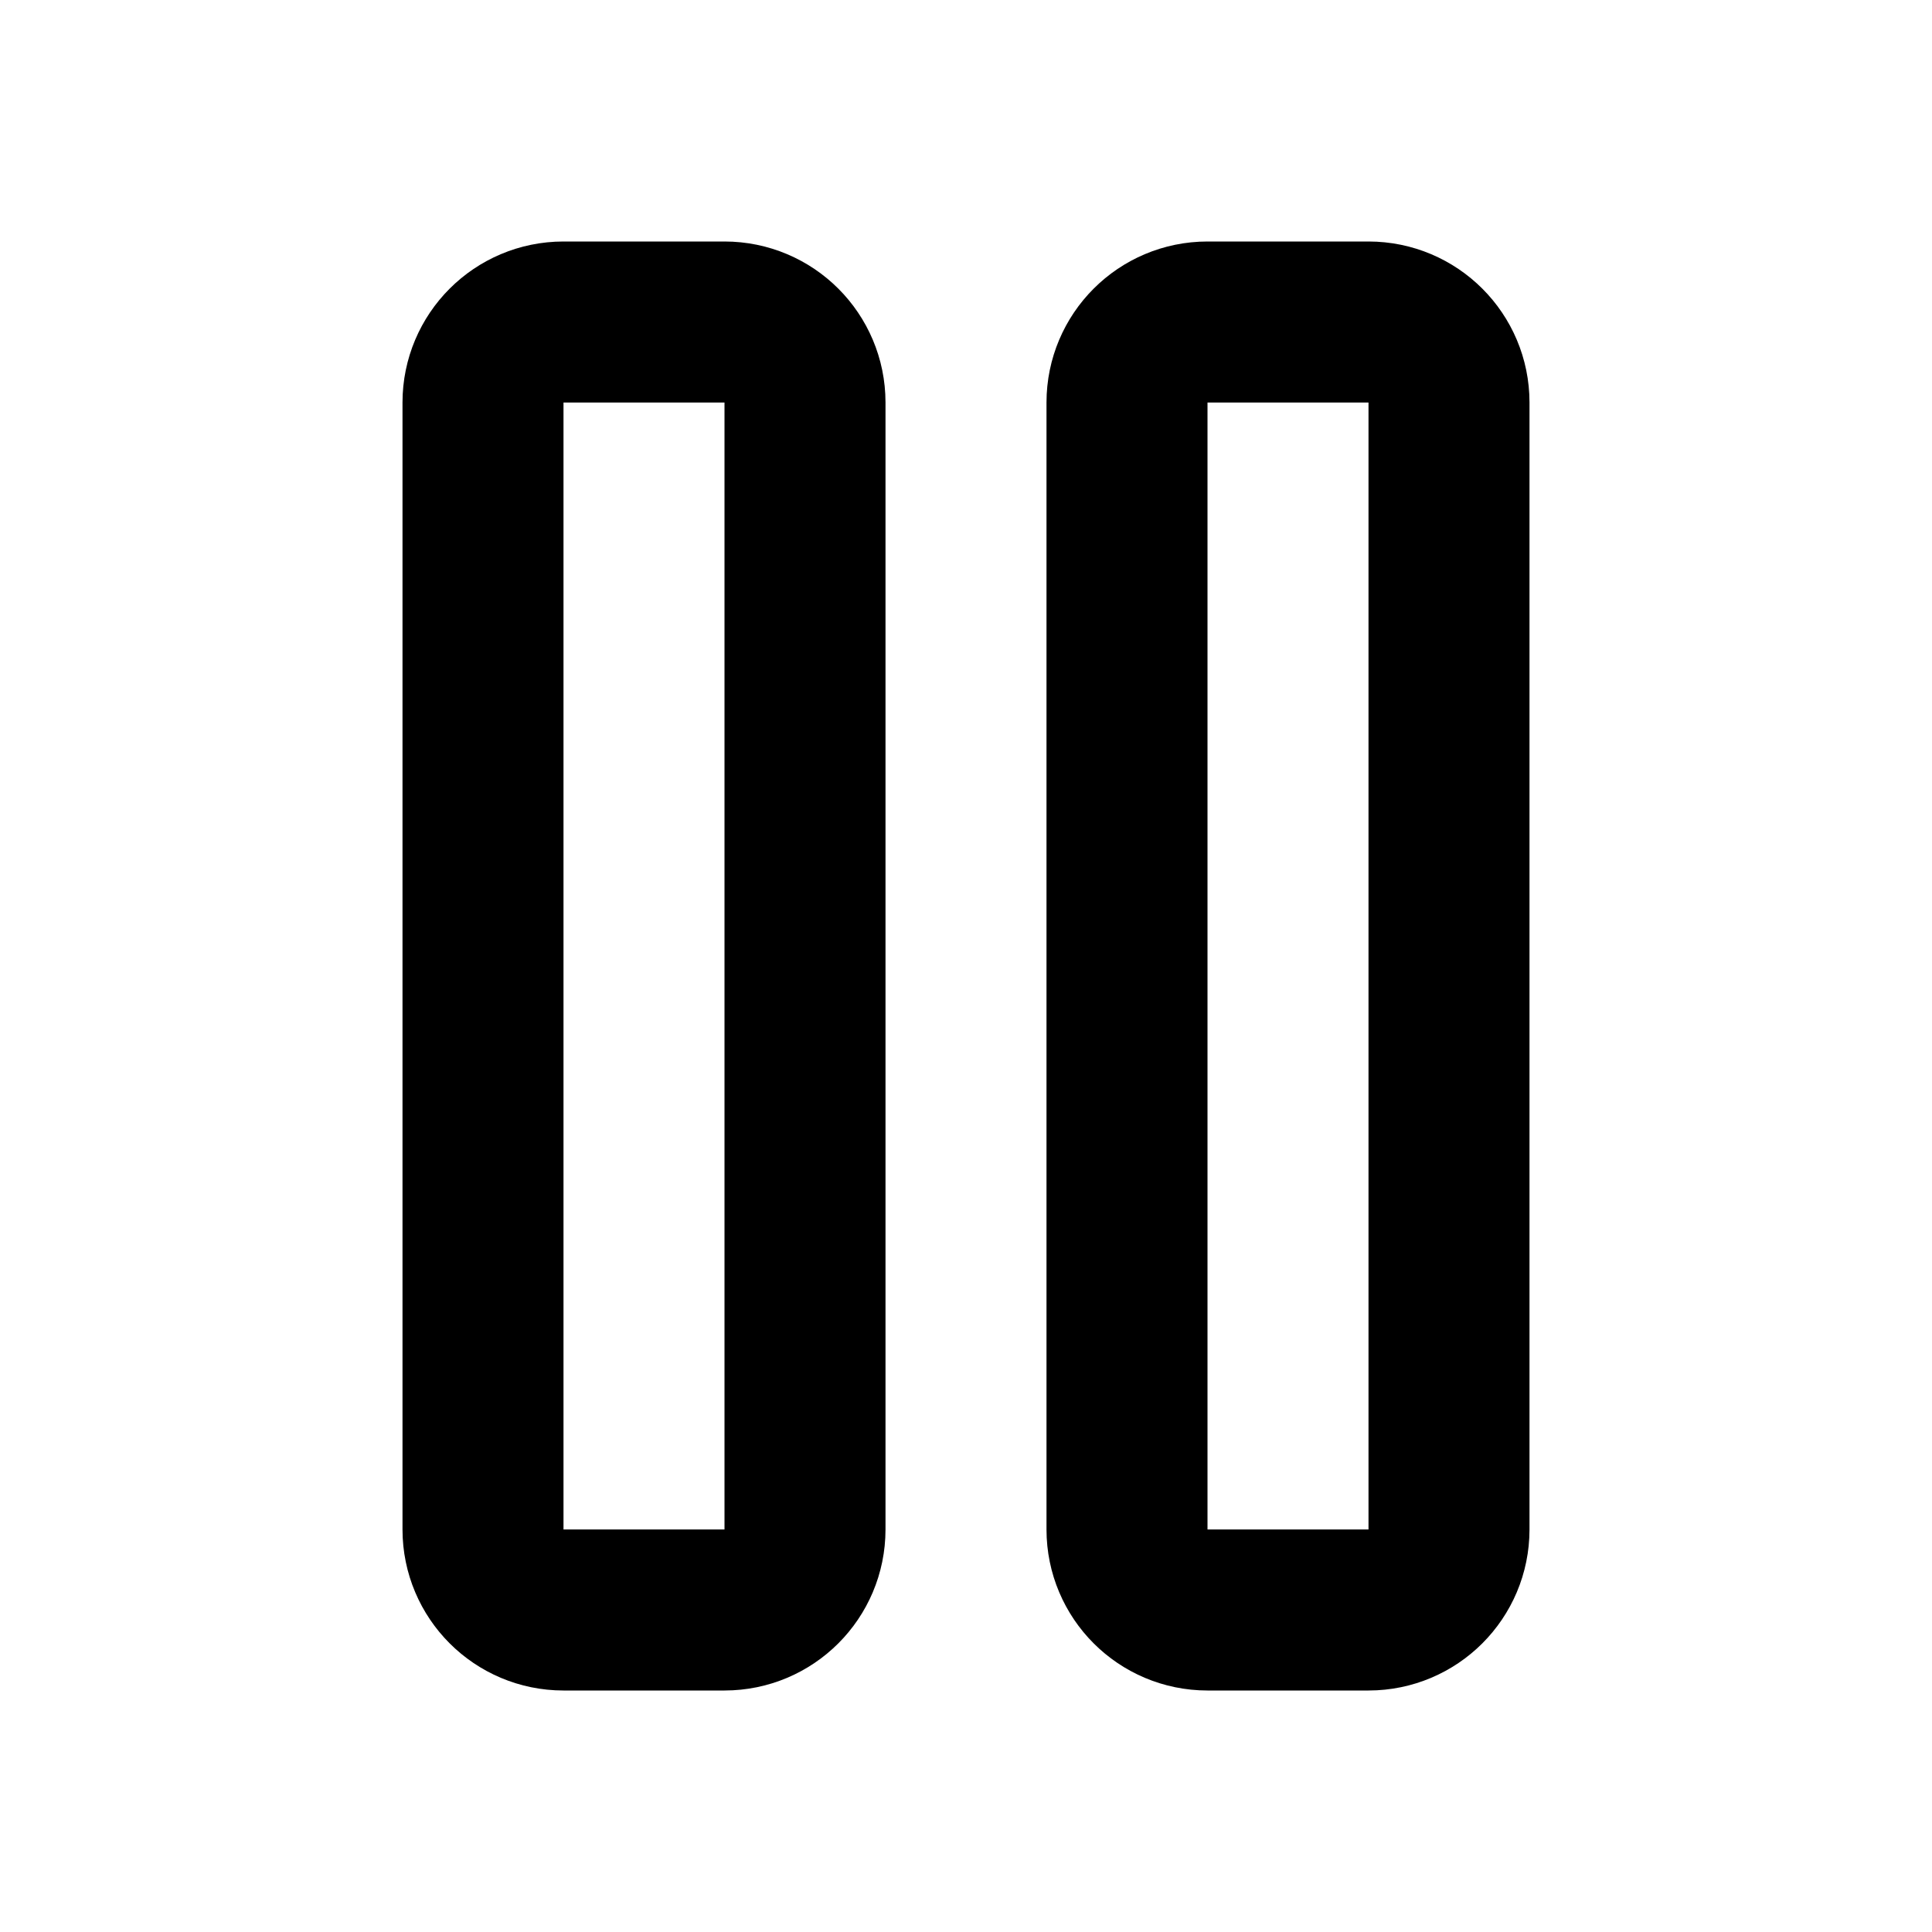
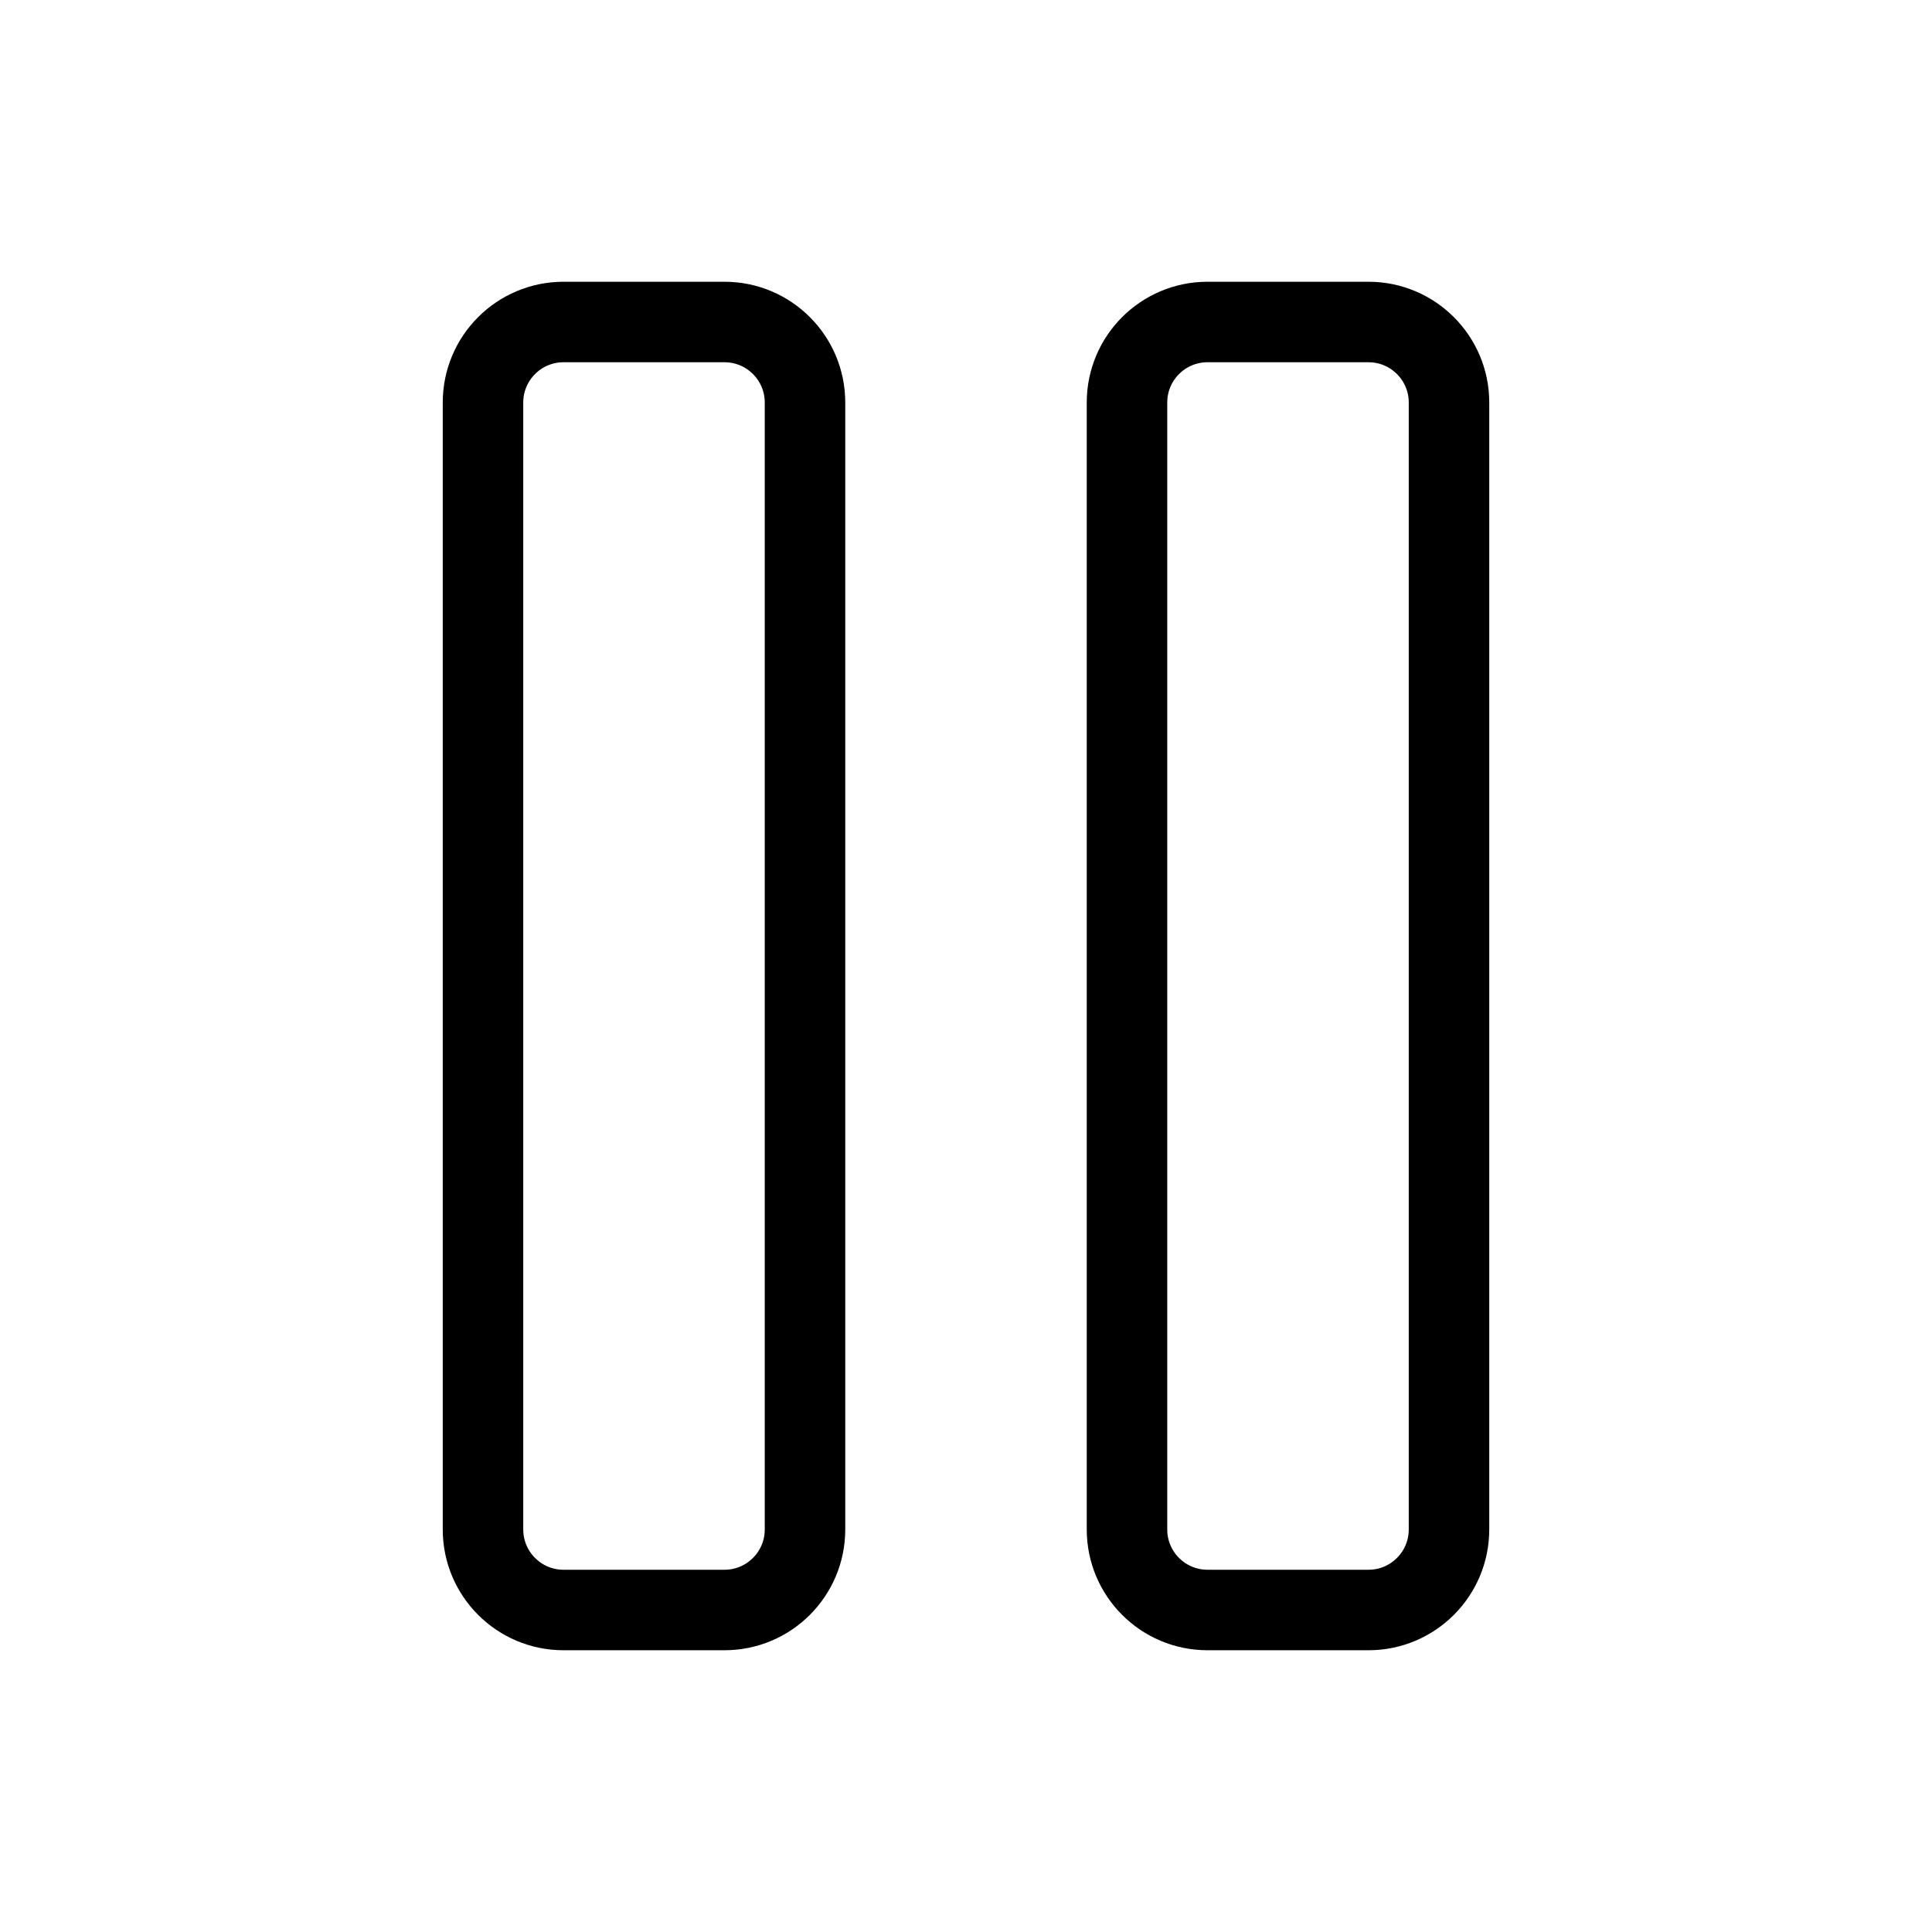
- <svg xmlns="http://www.w3.org/2000/svg" width="24" height="24" viewBox="0 0 24 24" fill="none" stroke="currentColor" stroke-width="2" stroke-linecap="round" stroke-linejoin="round" class="lucide lucide-pause">
-   <rect x="14" y="4" width="4" height="16" rx="1" />
-   <rect x="6" y="4" width="4" height="16" rx="1" />
+ <svg xmlns="http://www.w3.org/2000/svg" width="24" height="24" viewBox="0 0 24 24" fill="none">
+   <path d="M17 4H15C14.448 4 14 4.448 14 5V19C14 19.552 14.448 20 15 20H17C17.552 20 18 19.552 18 19V5C18 4.448 17.552 4 17 4Z" stroke="black" stroke-linecap="round" stroke-linejoin="round" />
+   <path d="M9 4H7C6.448 4 6 4.448 6 5V19C6 19.552 6.448 20 7 20H9C9.552 20 10 19.552 10 19V5C10 4.448 9.552 4 9 4Z" stroke="black" stroke-linecap="round" stroke-linejoin="round" />
</svg>
